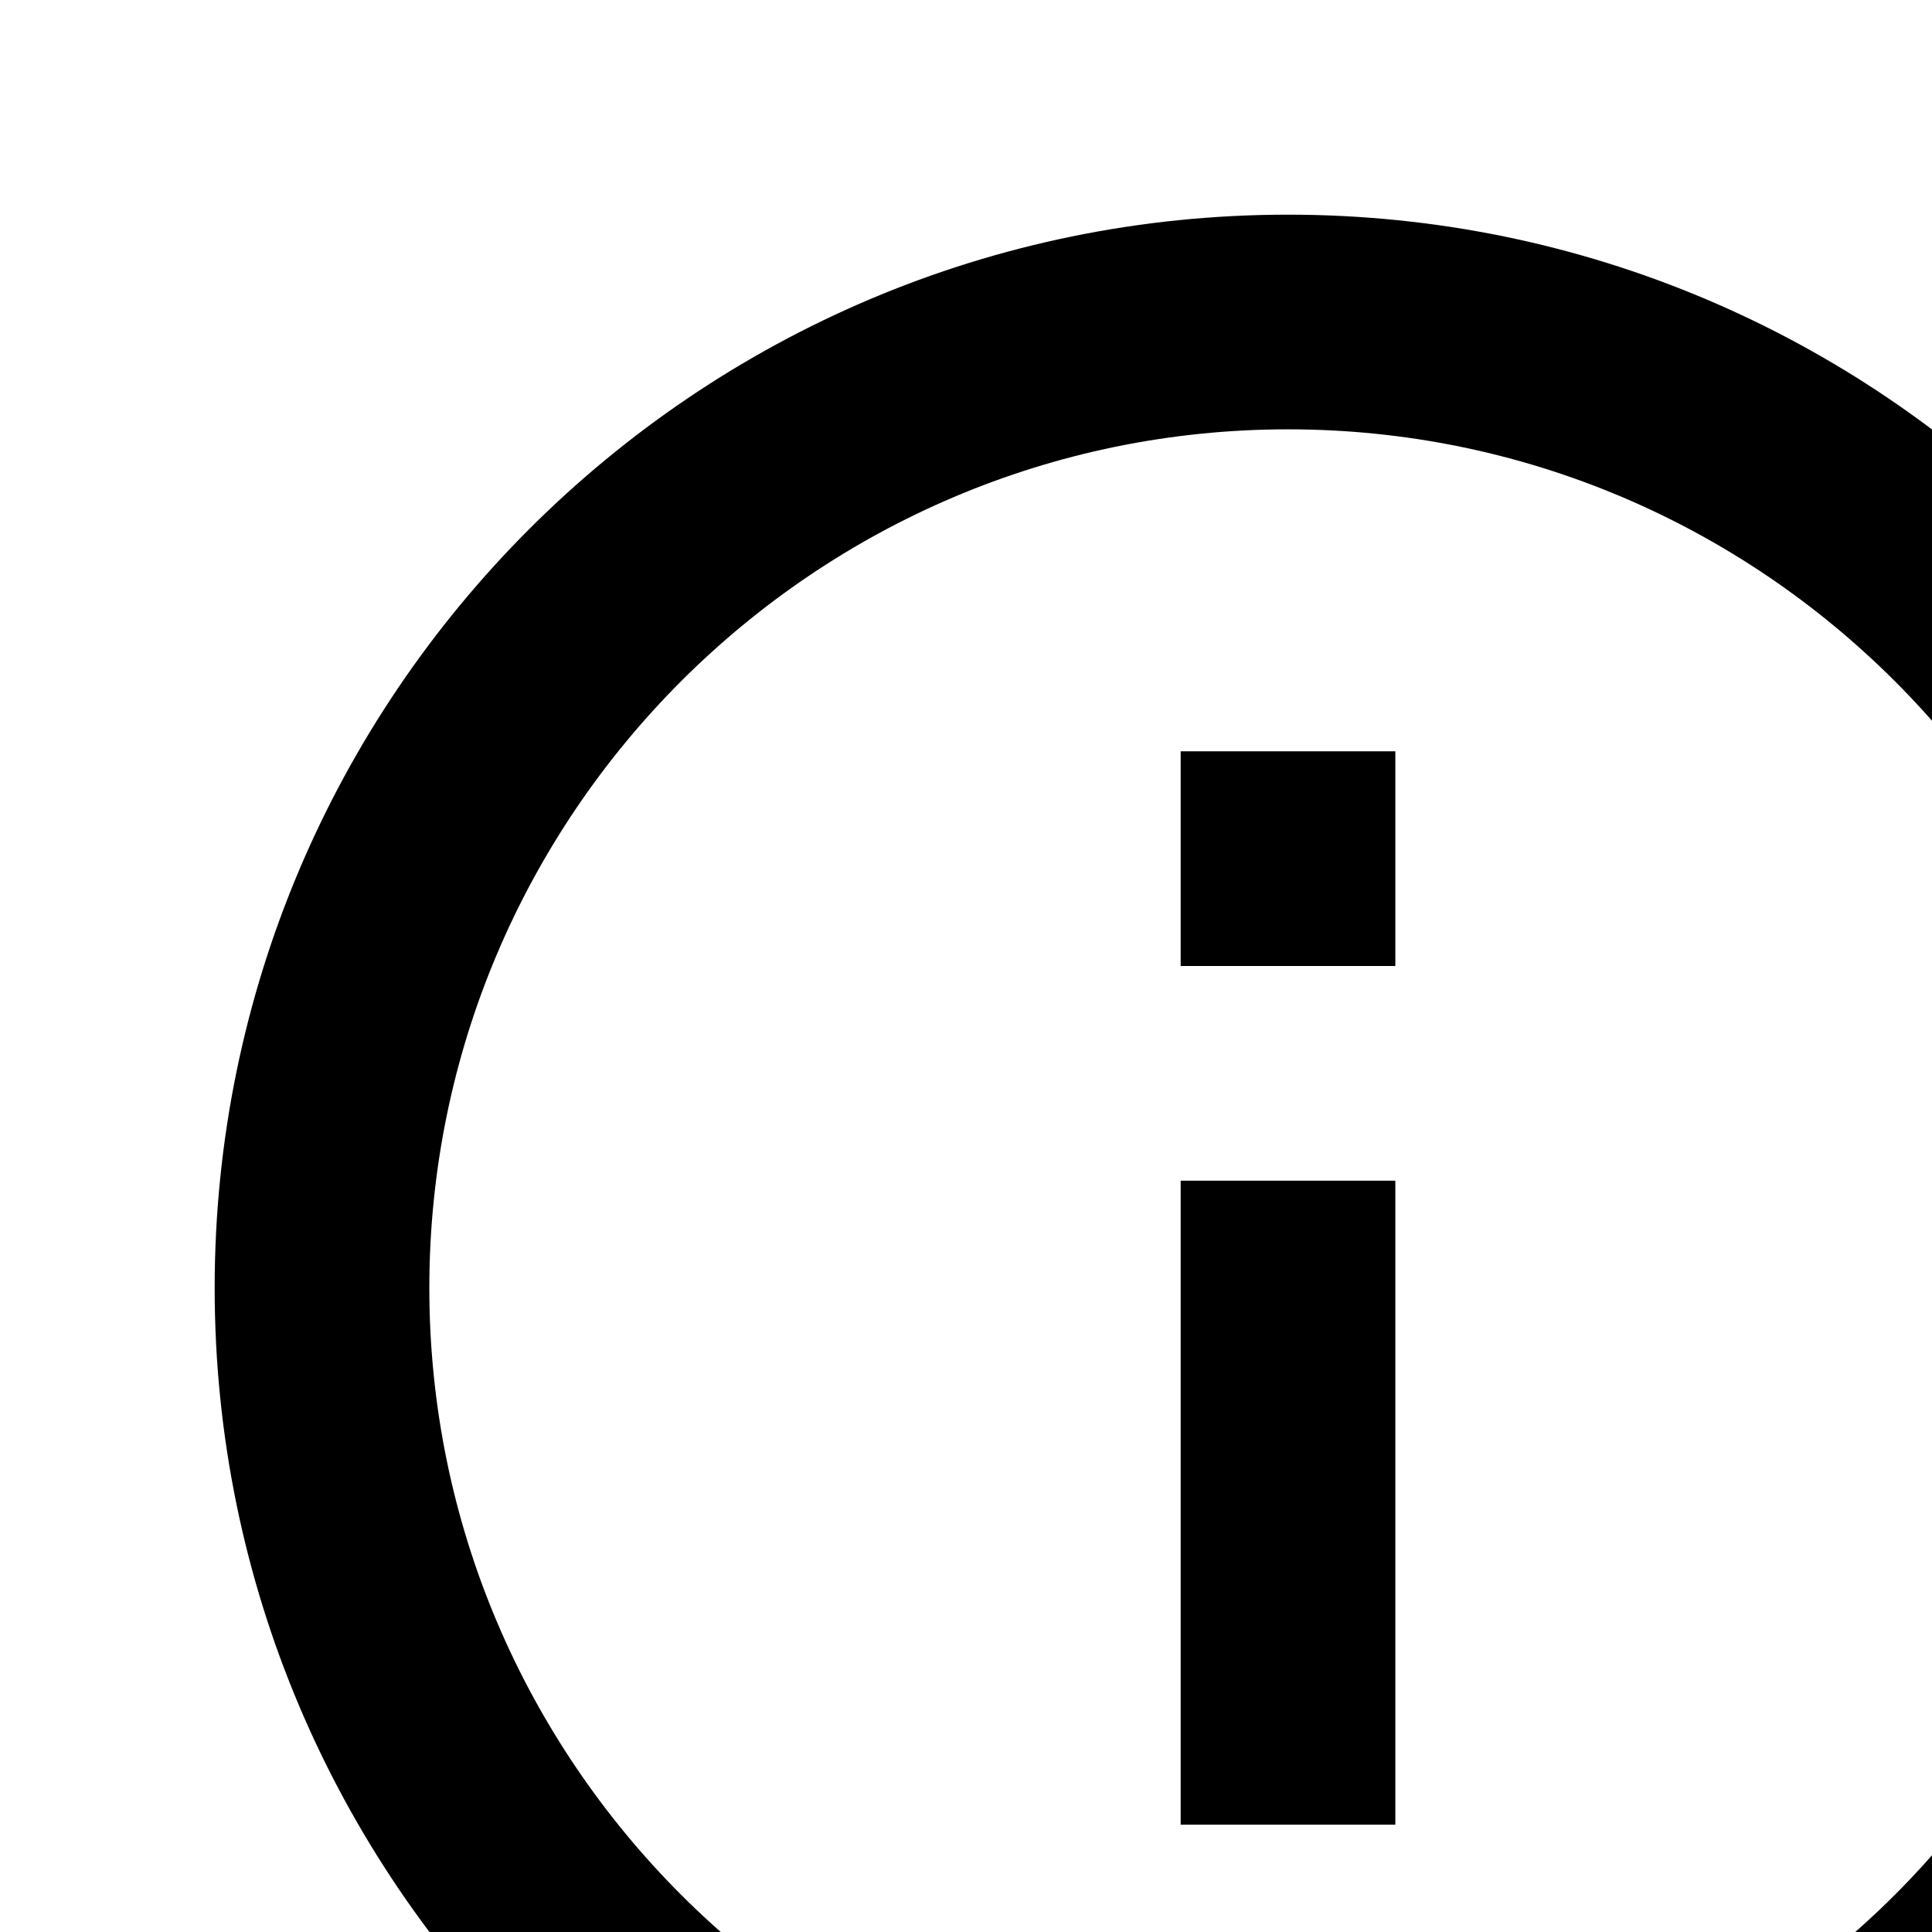
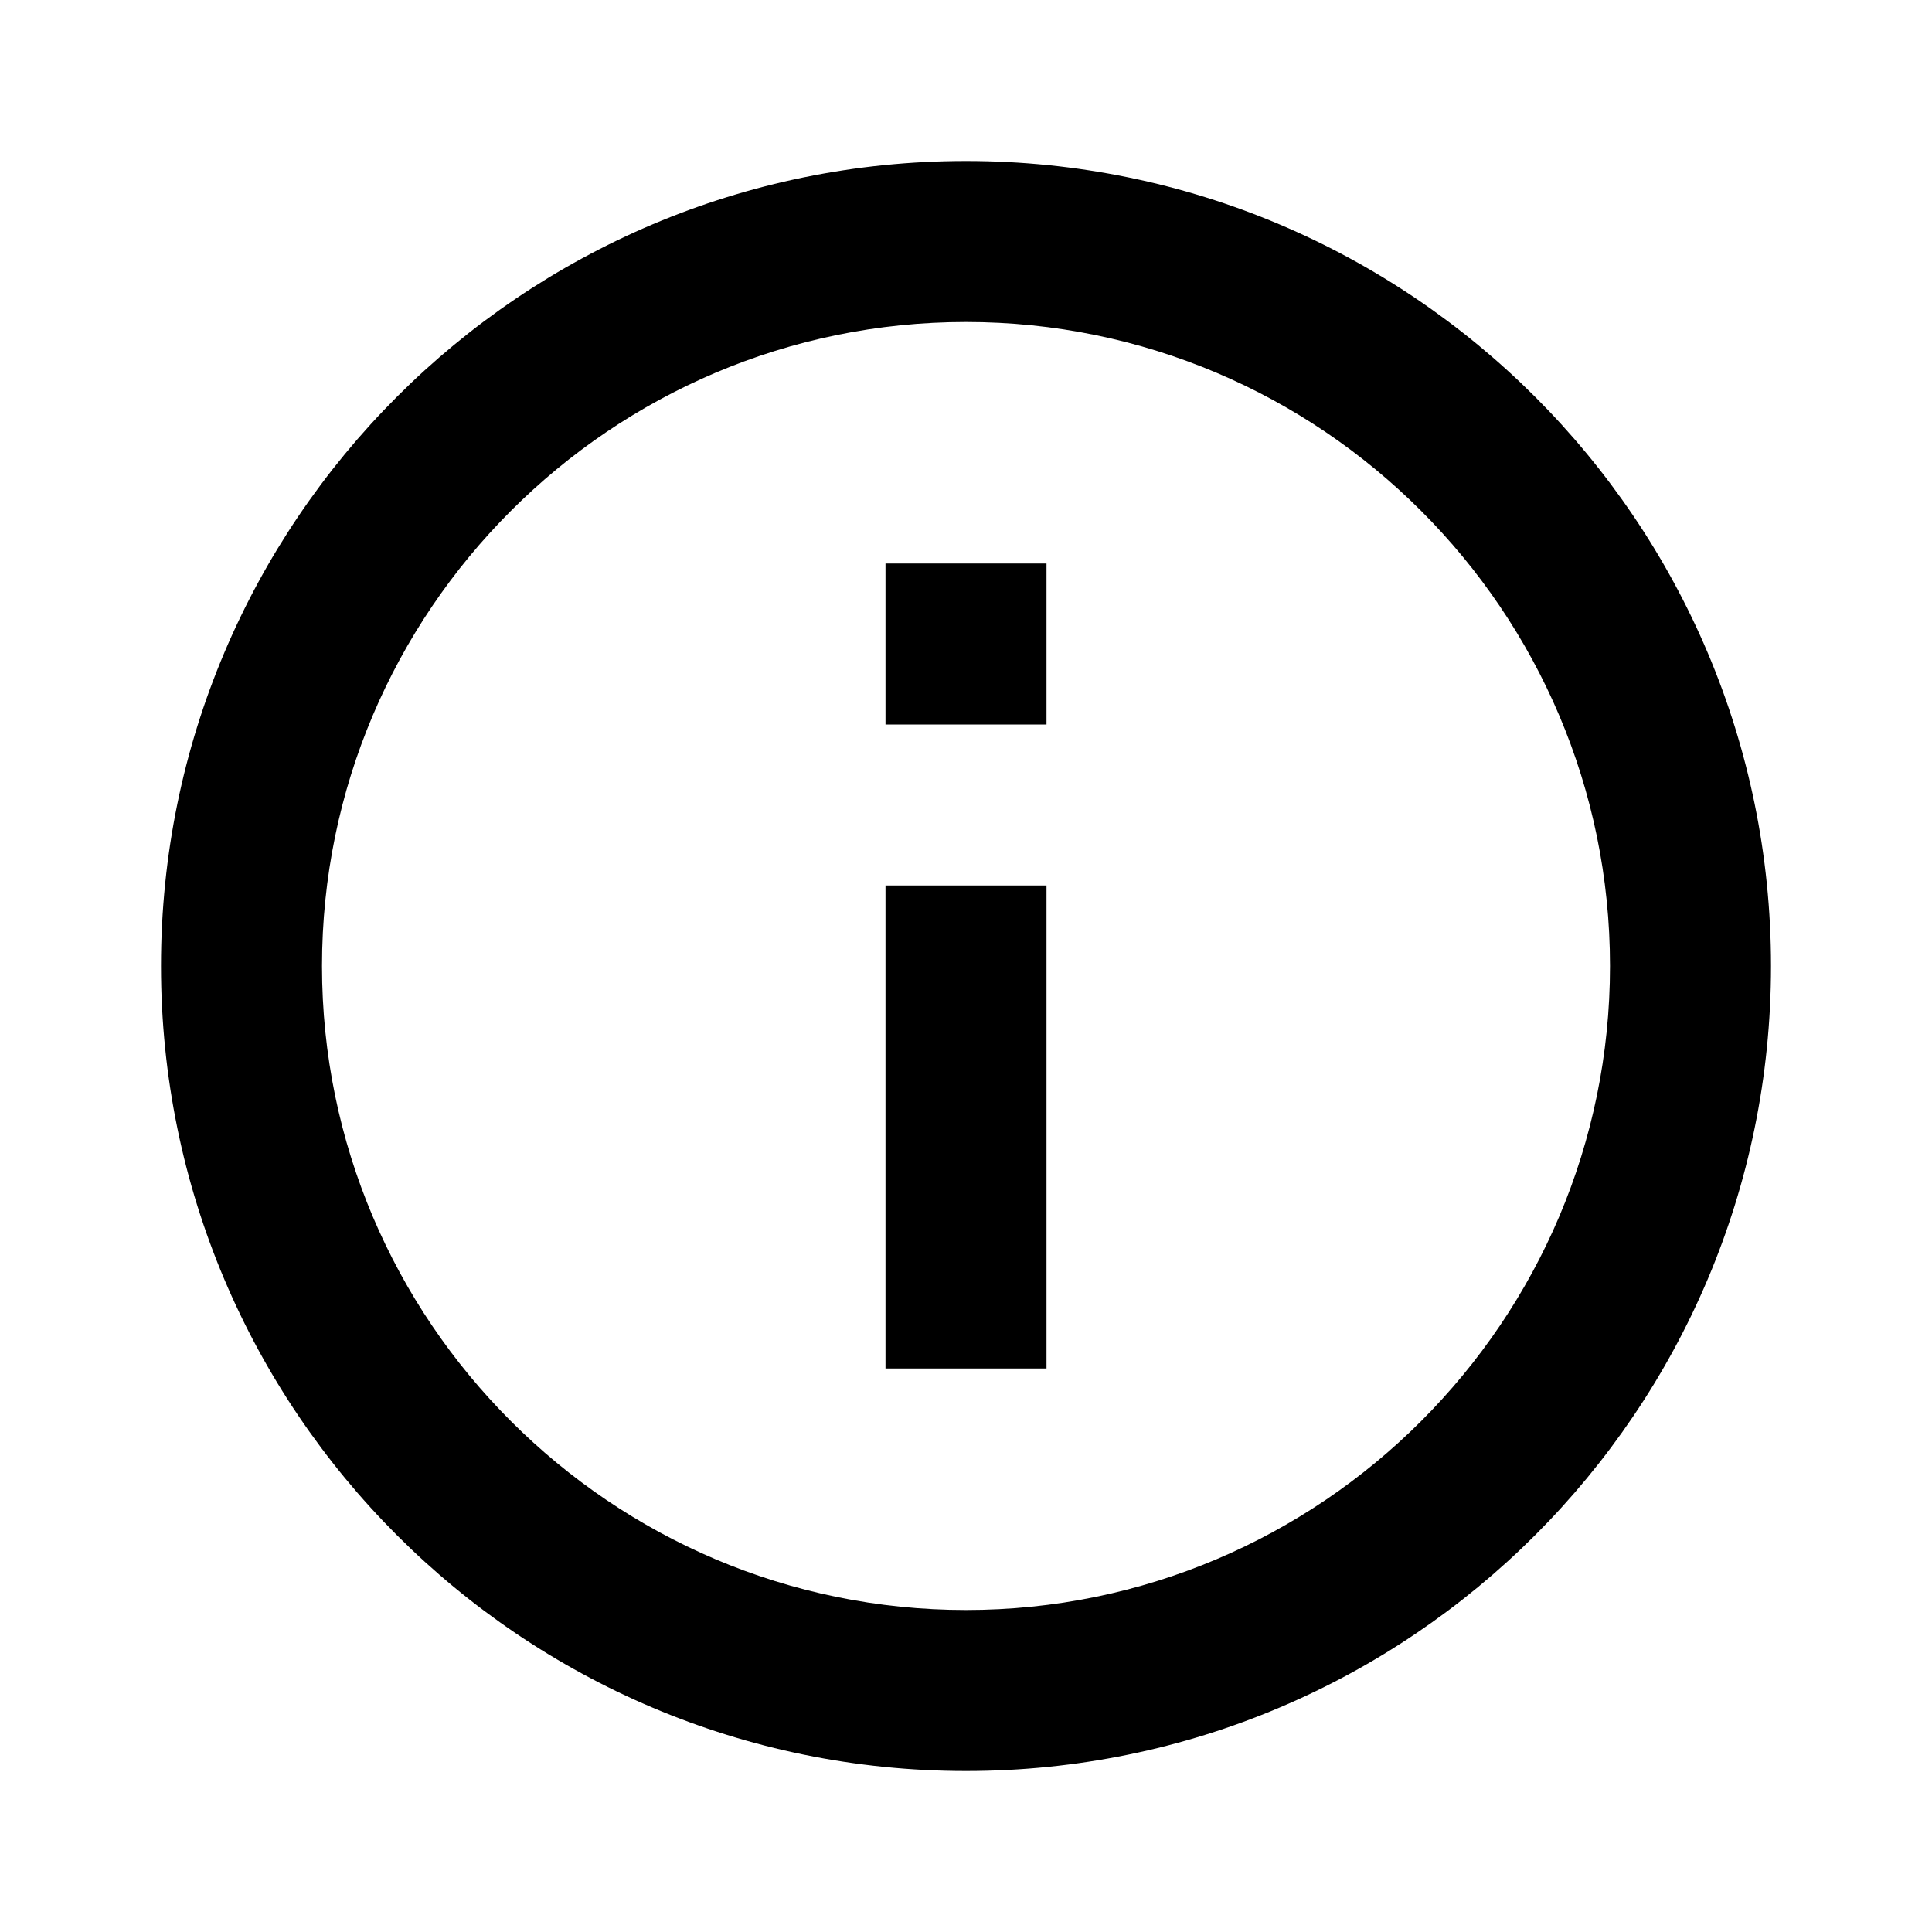
- <svg xmlns="http://www.w3.org/2000/svg" width="18" height="18" viewBox="0 0 18 18">
+ <svg xmlns="http://www.w3.org/2000/svg" width="24" height="24" viewBox="0 0 24 24">
  <path fill="none" d="M0 0h24v24H0V0z" />
  <path d="M11 7h2v2h-2zm0 4h2v6h-2zm1-9C6.48 2 2 6.48 2 12s4.48 10 10 10 10-4.48 10-10S17.52 2 12 2zm0 18c-4.41 0-8-3.59-8-8s3.59-8 8-8 8 3.59 8 8-3.59 8-8 8z" />
</svg>
